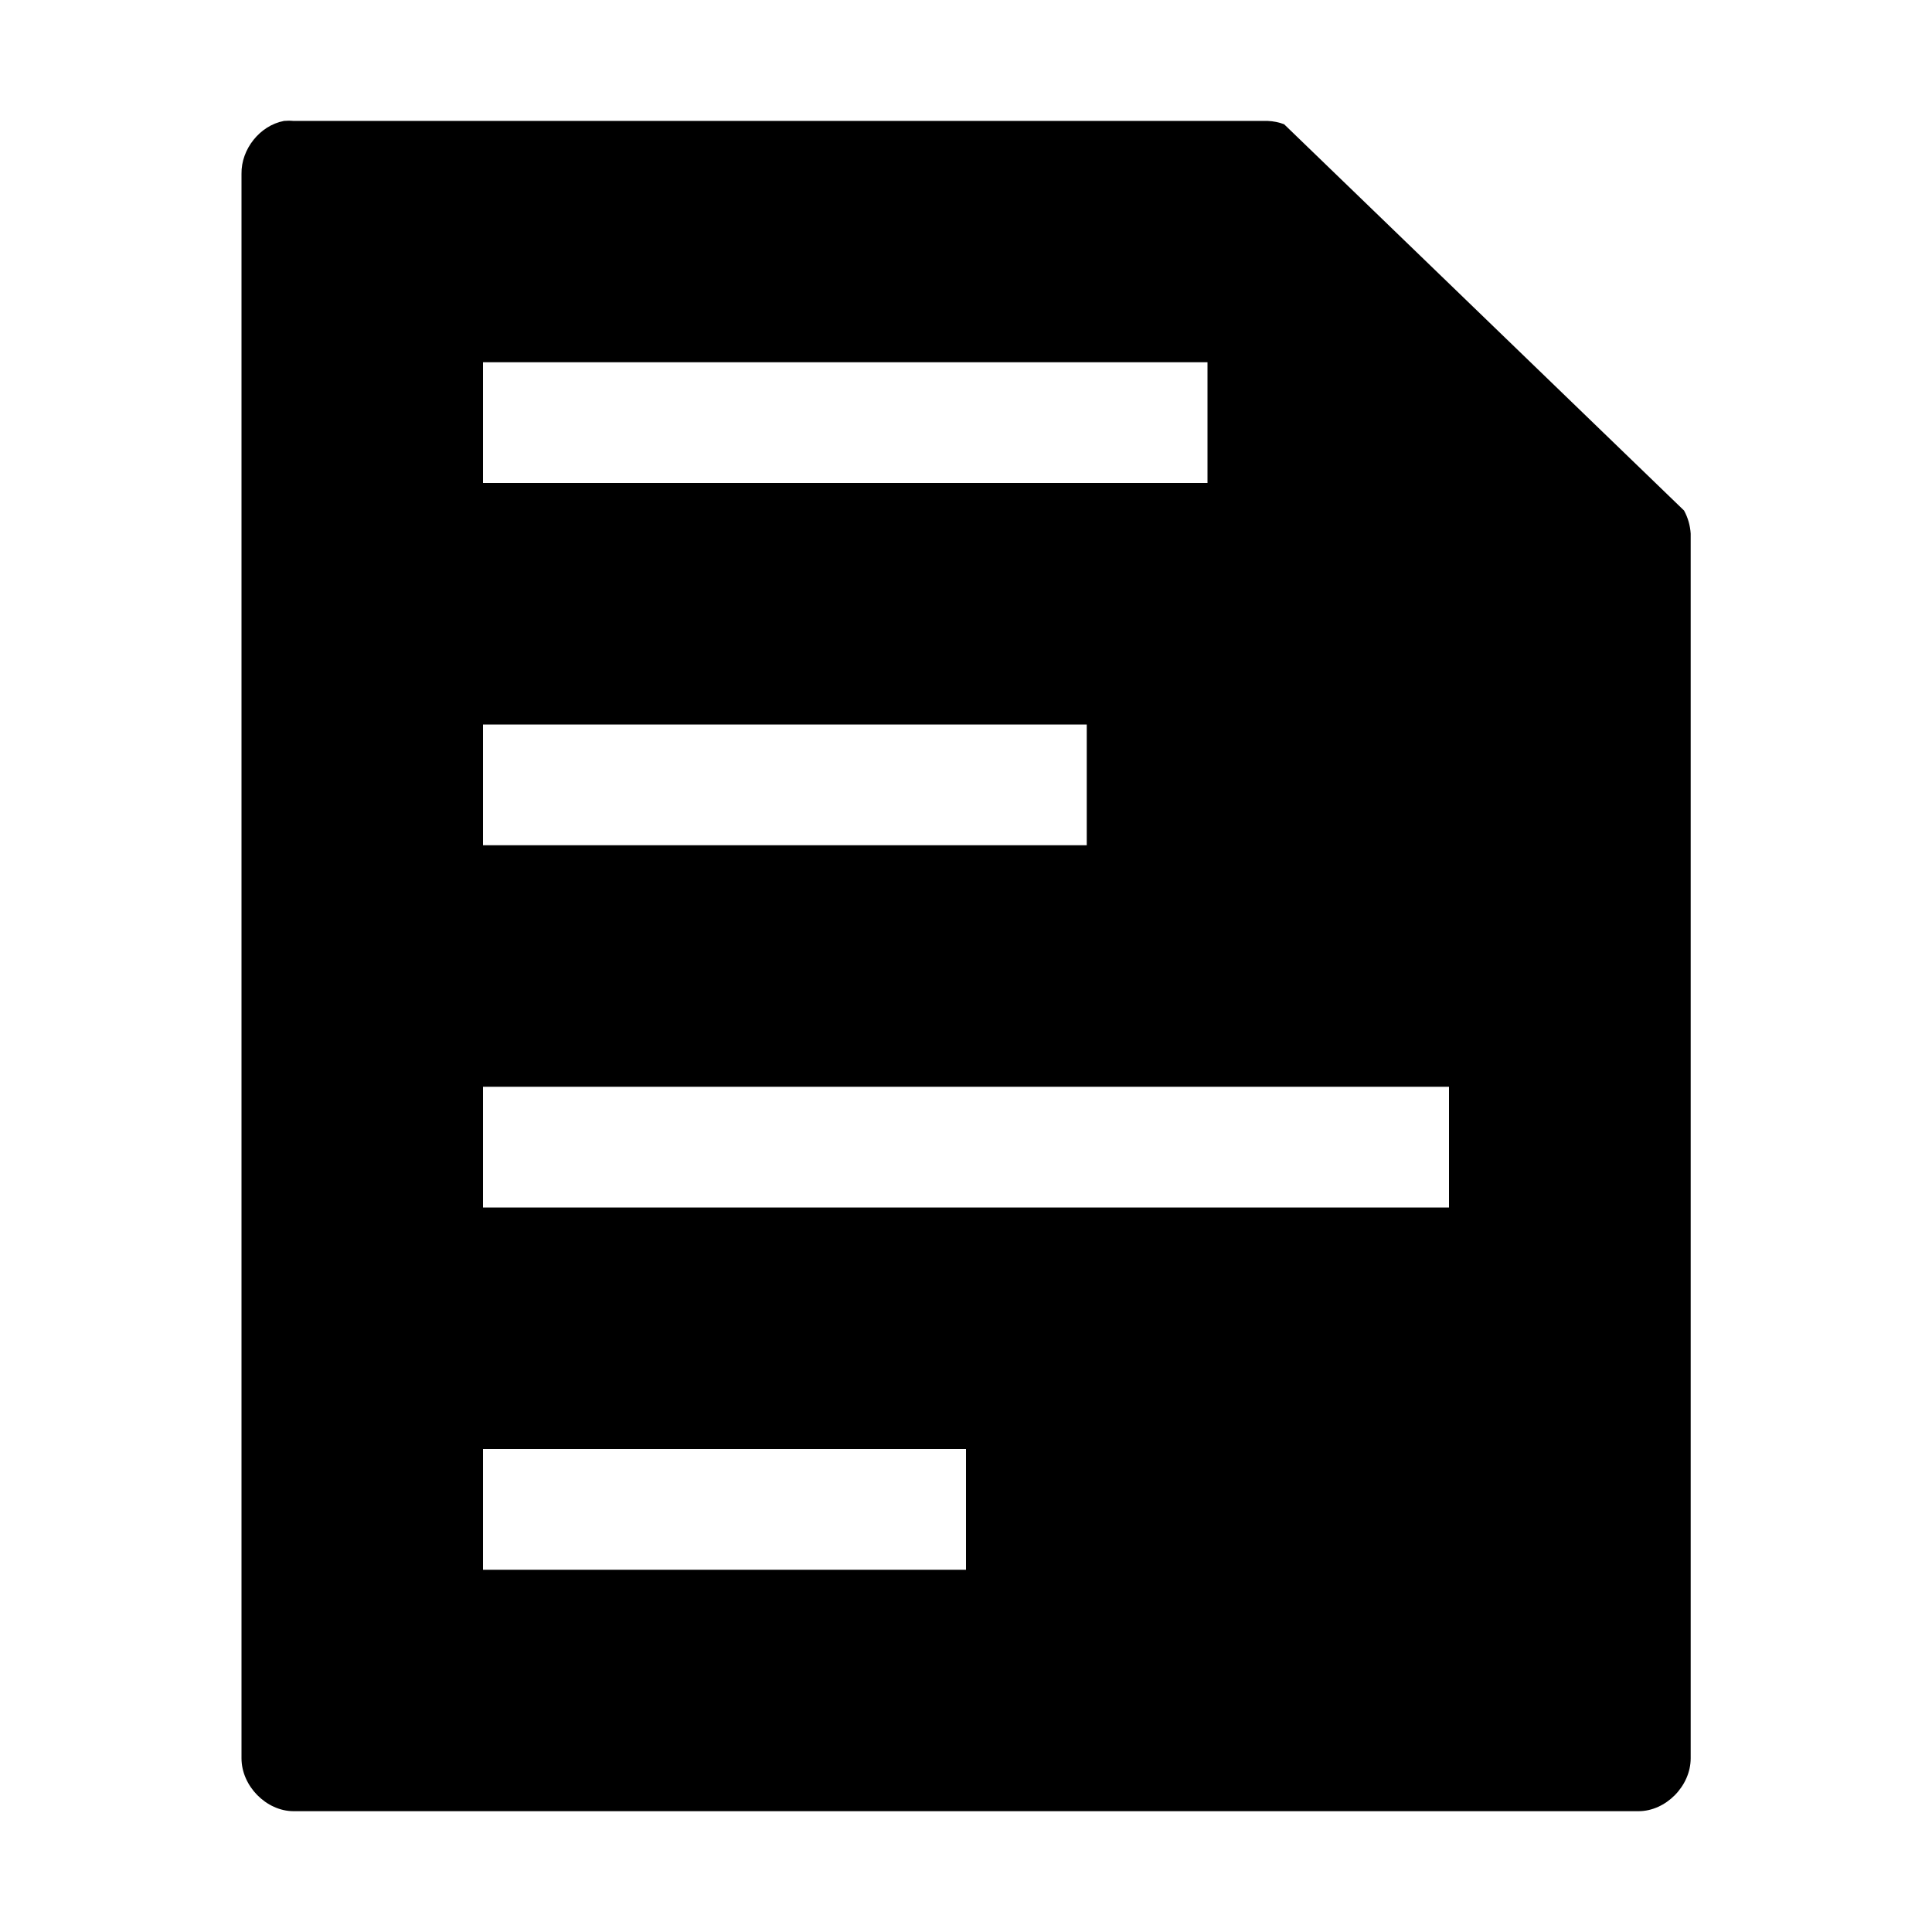
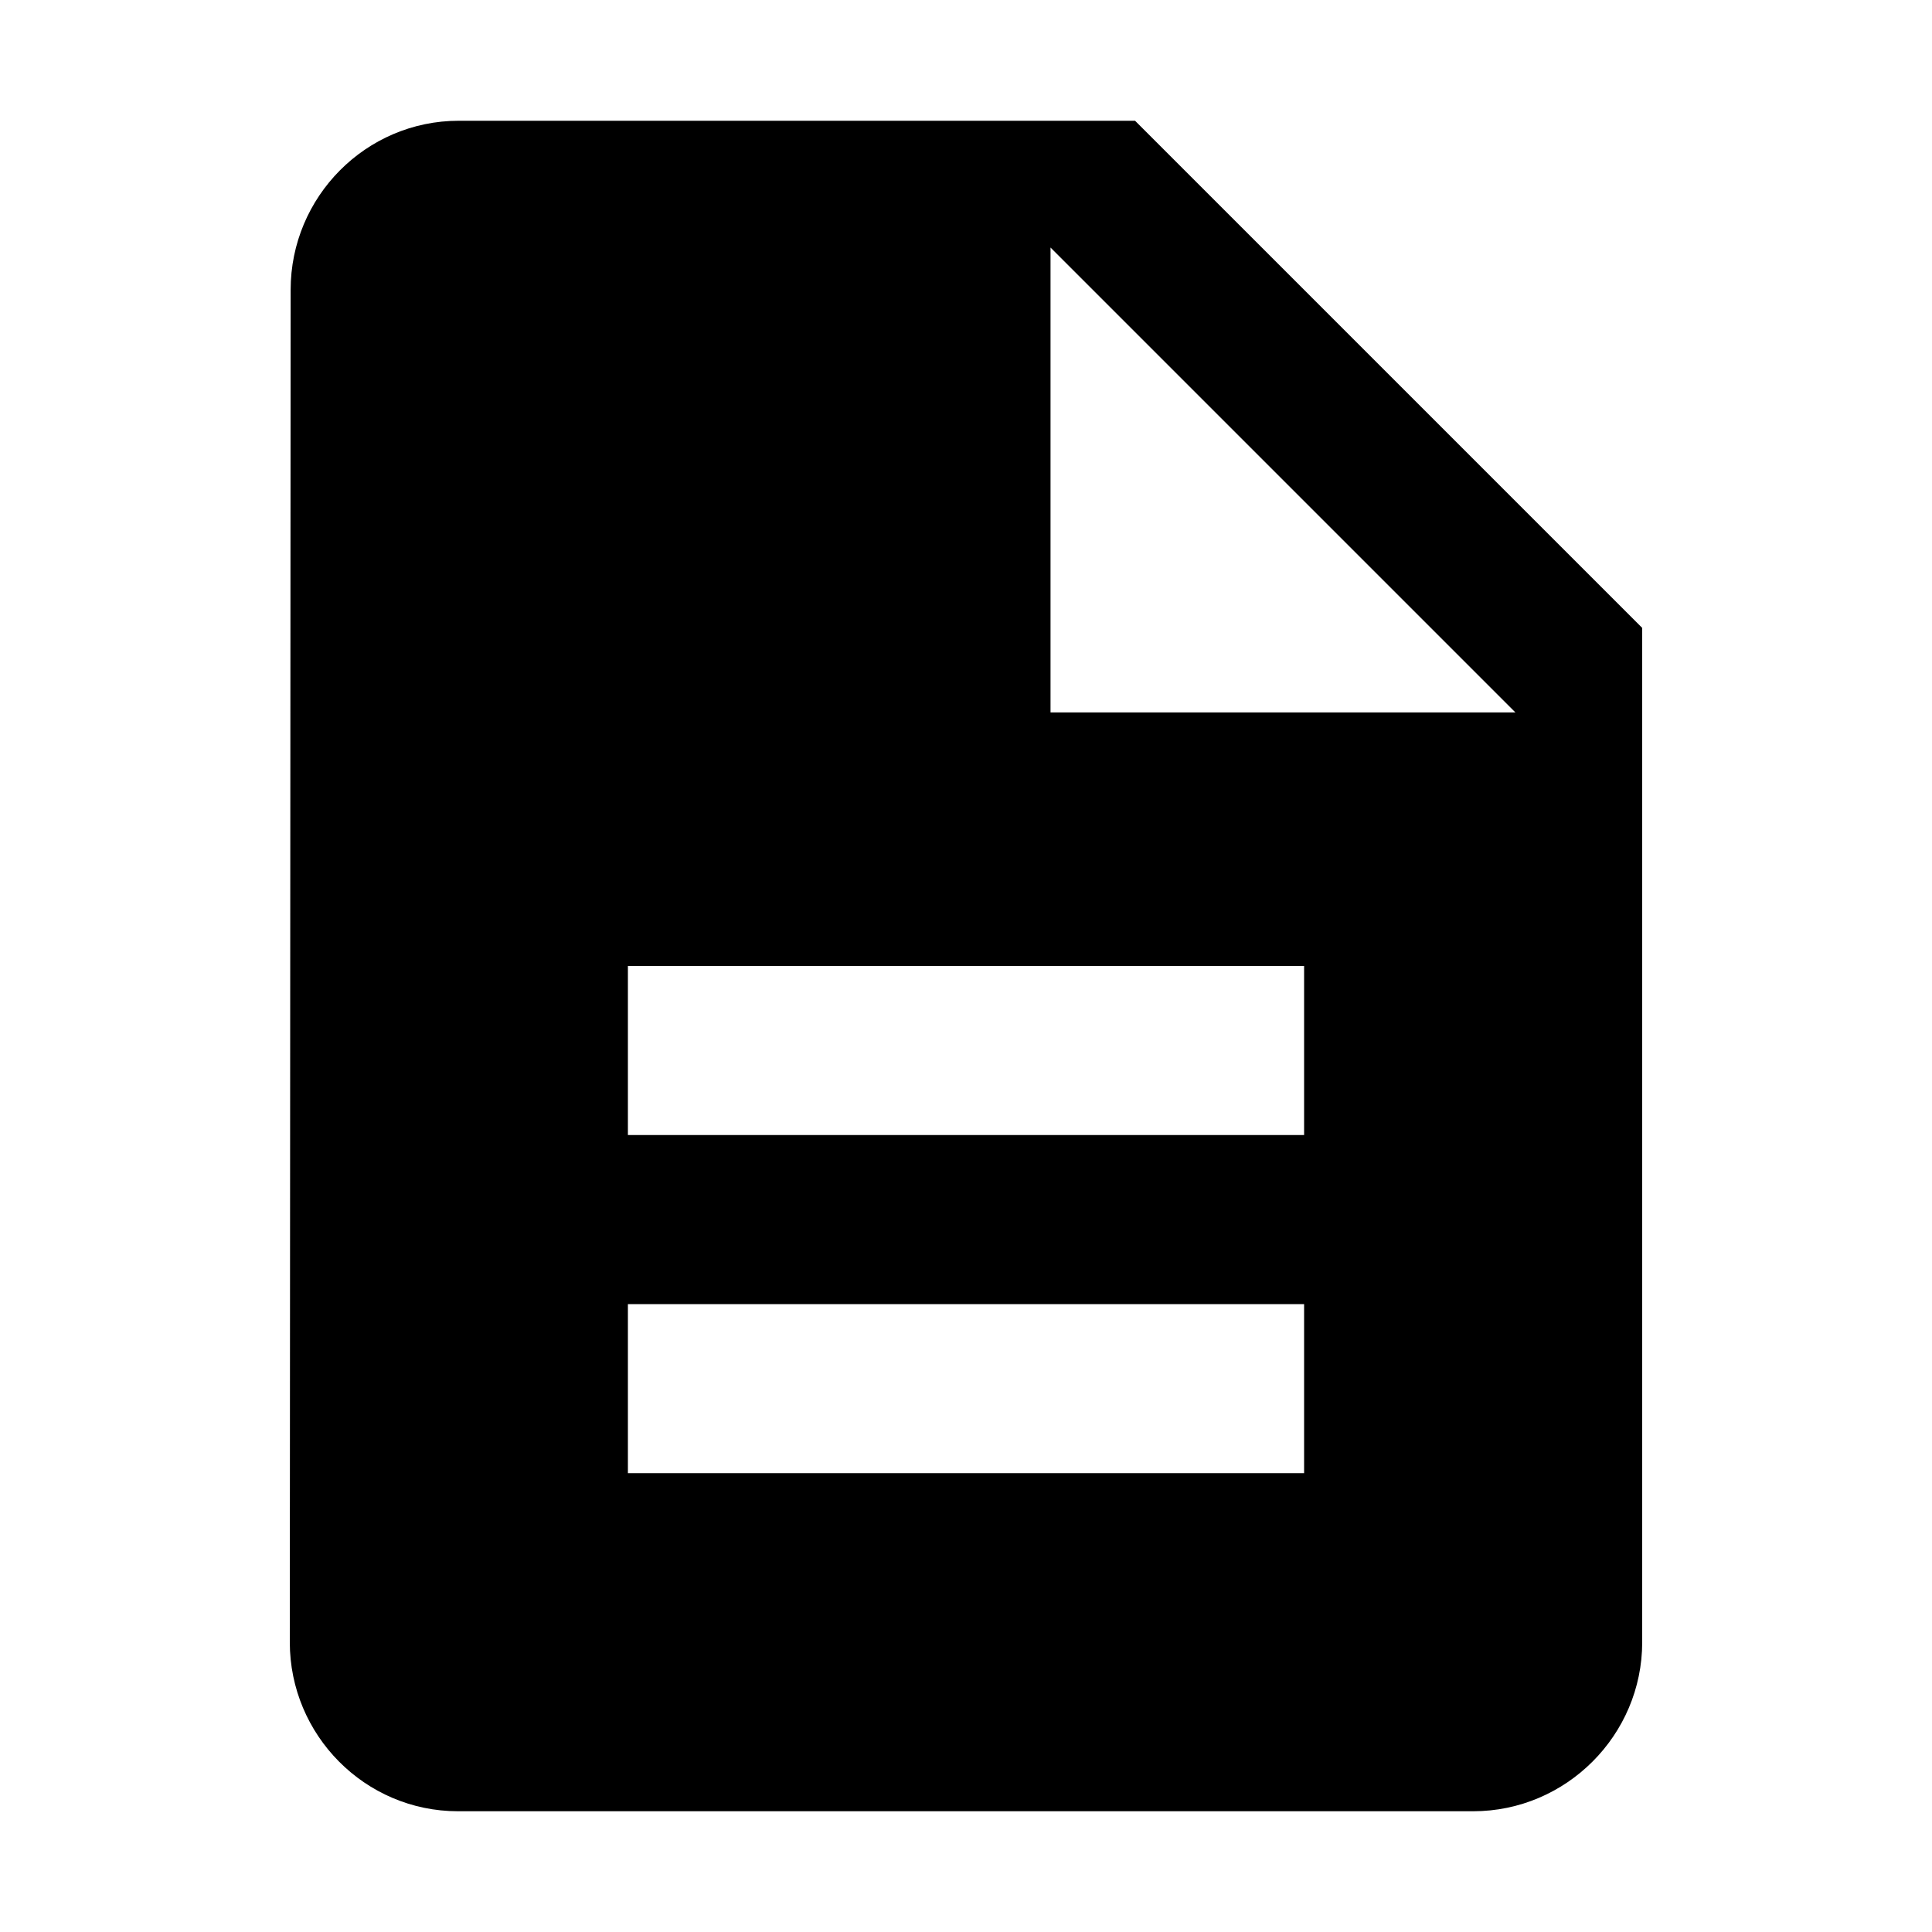
- <svg xmlns="http://www.w3.org/2000/svg" height="32" width="32" version="1.0" viewBox="0 0 32 32">
-   <path style="color:#000000;block-progression:tb;text-transform:none;text-indent:0" fill="#000" d="m4.699 2.004c-0.395 0.076-0.706 0.467-0.699 0.875v26.244c0 0.46 0.412 0.876 0.863 0.876h22.276c0.452 0 0.864-0.416 0.864-0.876v-20.284c-0.008-0.134-0.046-0.266-0.11-0.383l-6.624-6.398c-0.086-0.033-0.178-0.051-0.27-0.055h-16.137c-0.053-0.005-0.11-0.005-0.164 0zm3.301 3.996h12v2h-12v-2zm0 6h10v2h-10v-2zm0 6h16v2h-16v-2zm0 6h8v2h-8v-2z" />
+ <svg xmlns="http://www.w3.org/2000/svg" viewBox="0 0 32 32" height="32" width="32" xml:space="preserve" style="fill-rule:evenodd;clip-rule:evenodd;stroke-linejoin:round;stroke-miterlimit:2">
+   <path d="M14 2H6c-1.1 0-1.99.9-1.99 2L4 20c0 1.1.89 2 1.99 2H18c1.1 0 2-.9 2-2V8l-6-6Zm2 16H8v-2h8v2Zm0-4H8v-2h8v2Zm-3-5V3.5L18.5 9H13Z" style="fill-rule:nonzero" transform="matrix(1.4 0 0 1.4 -.8 -.8)" />
</svg>
